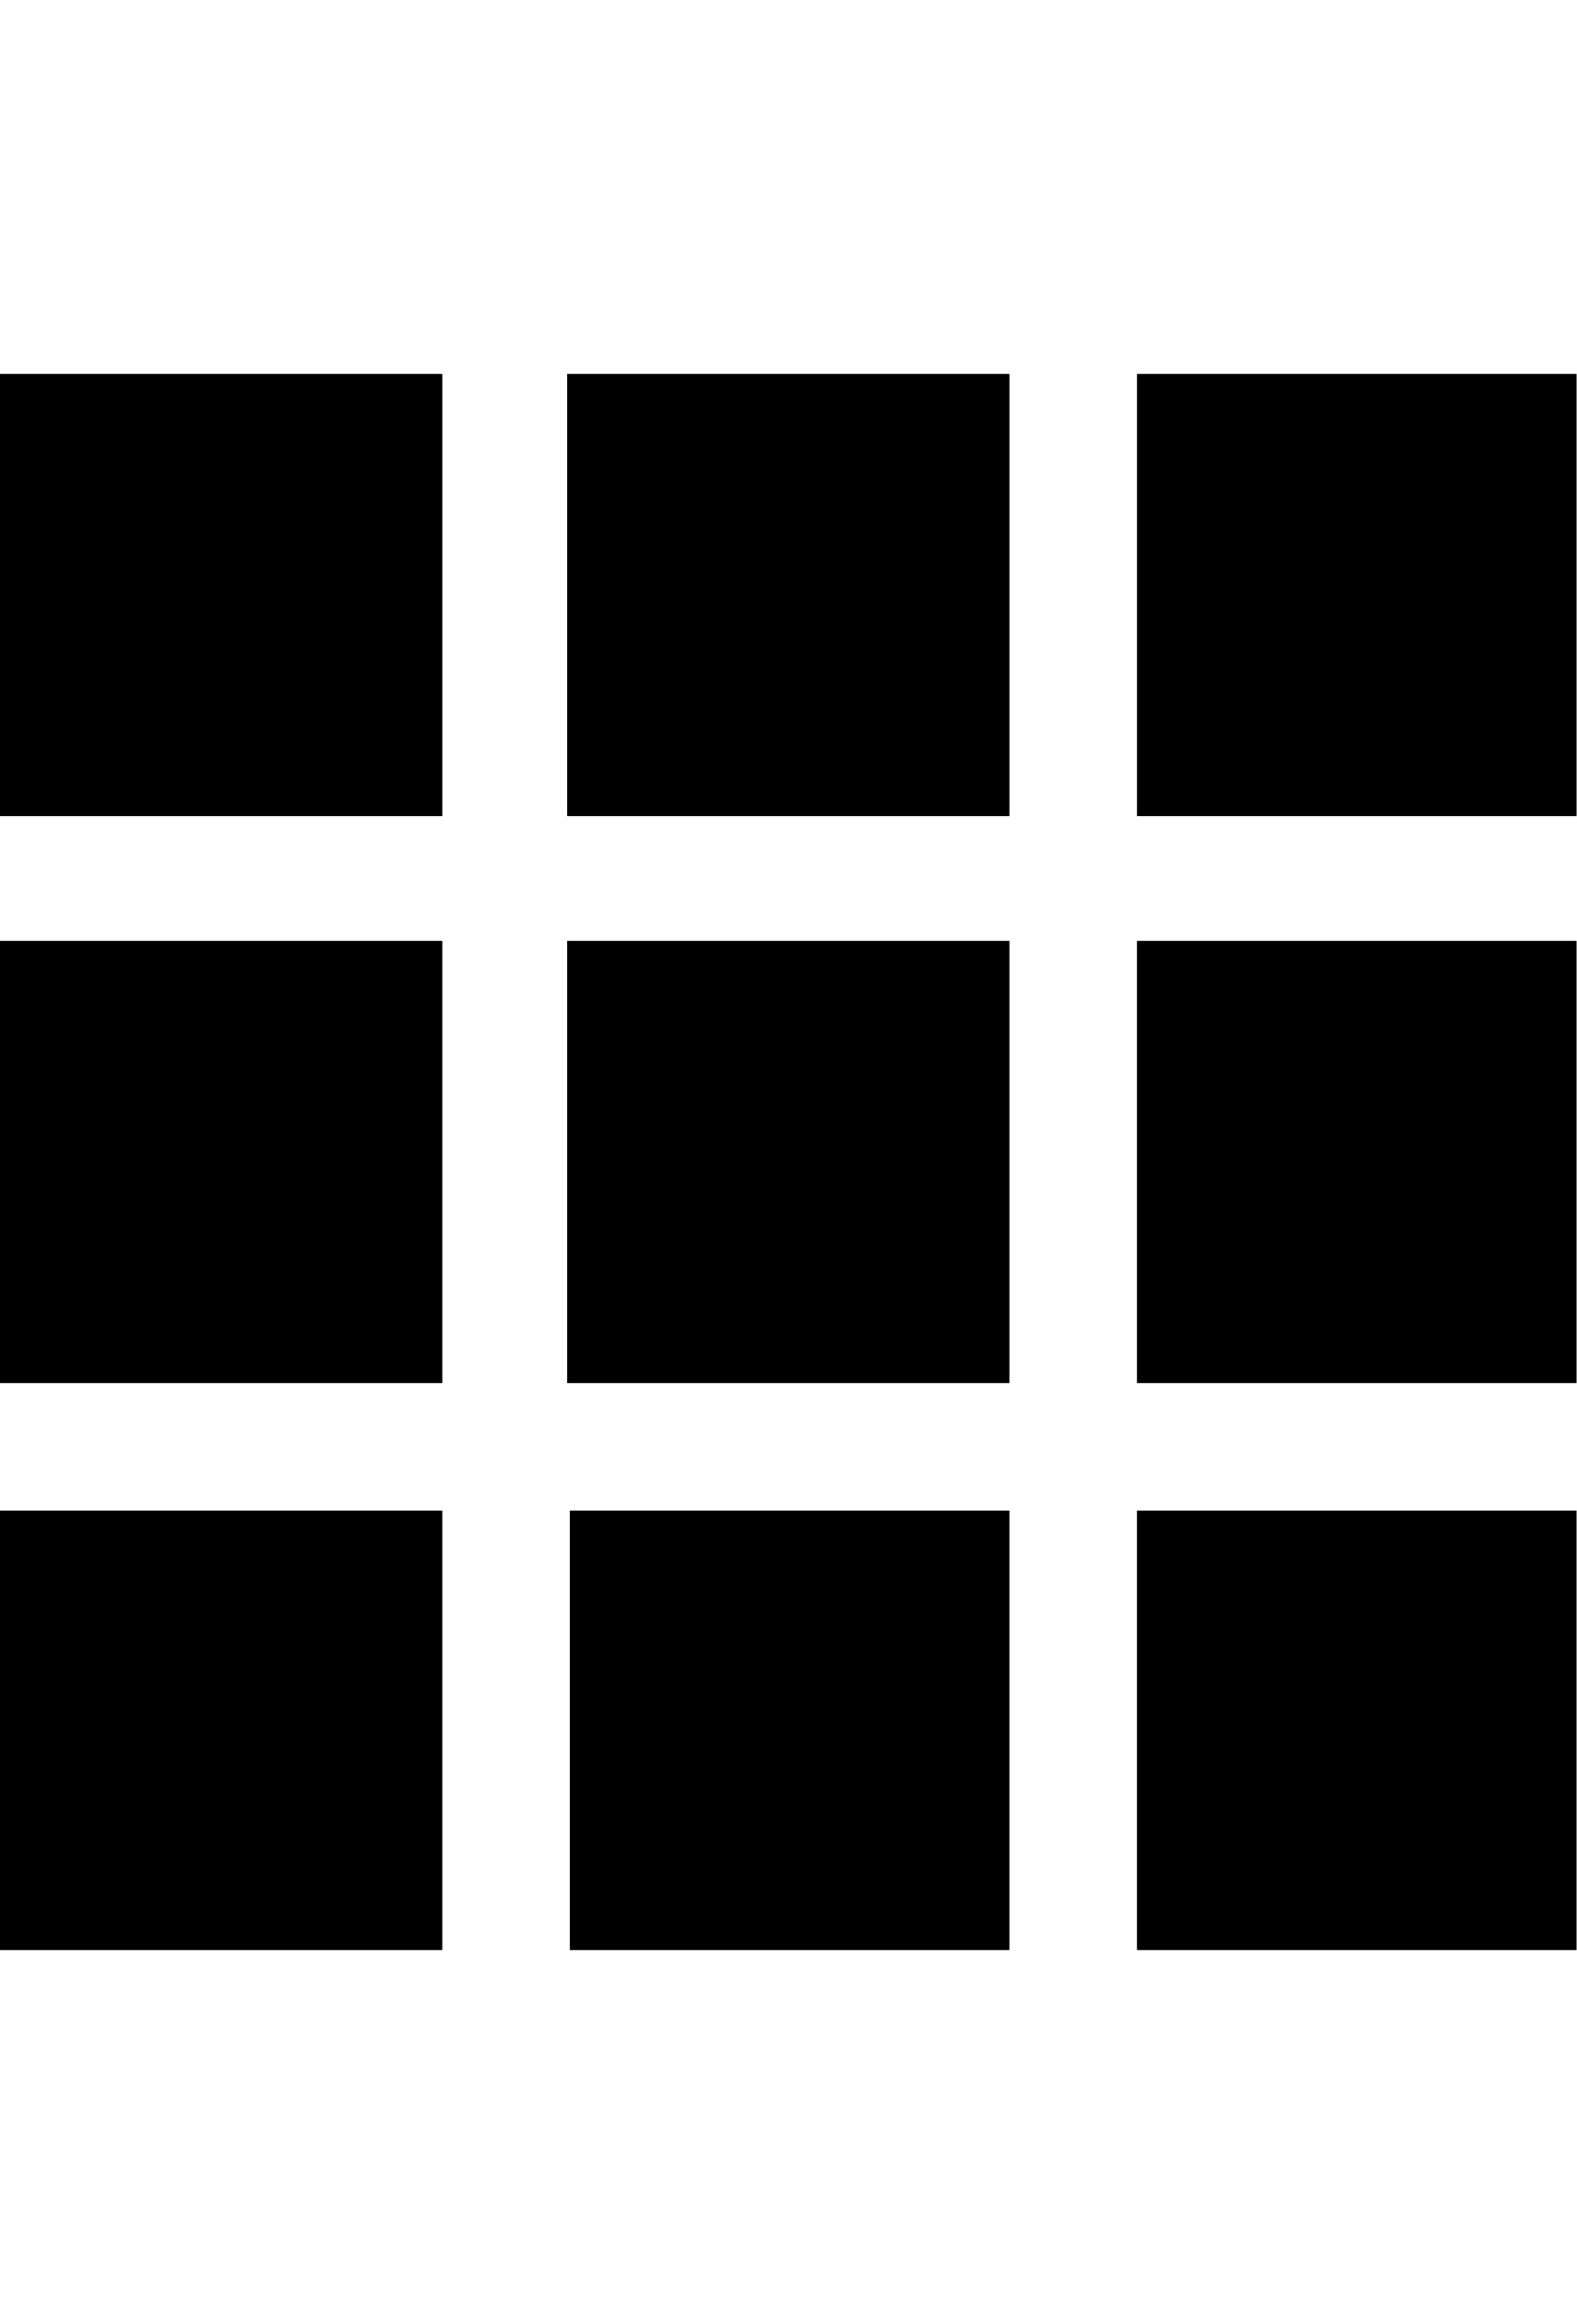
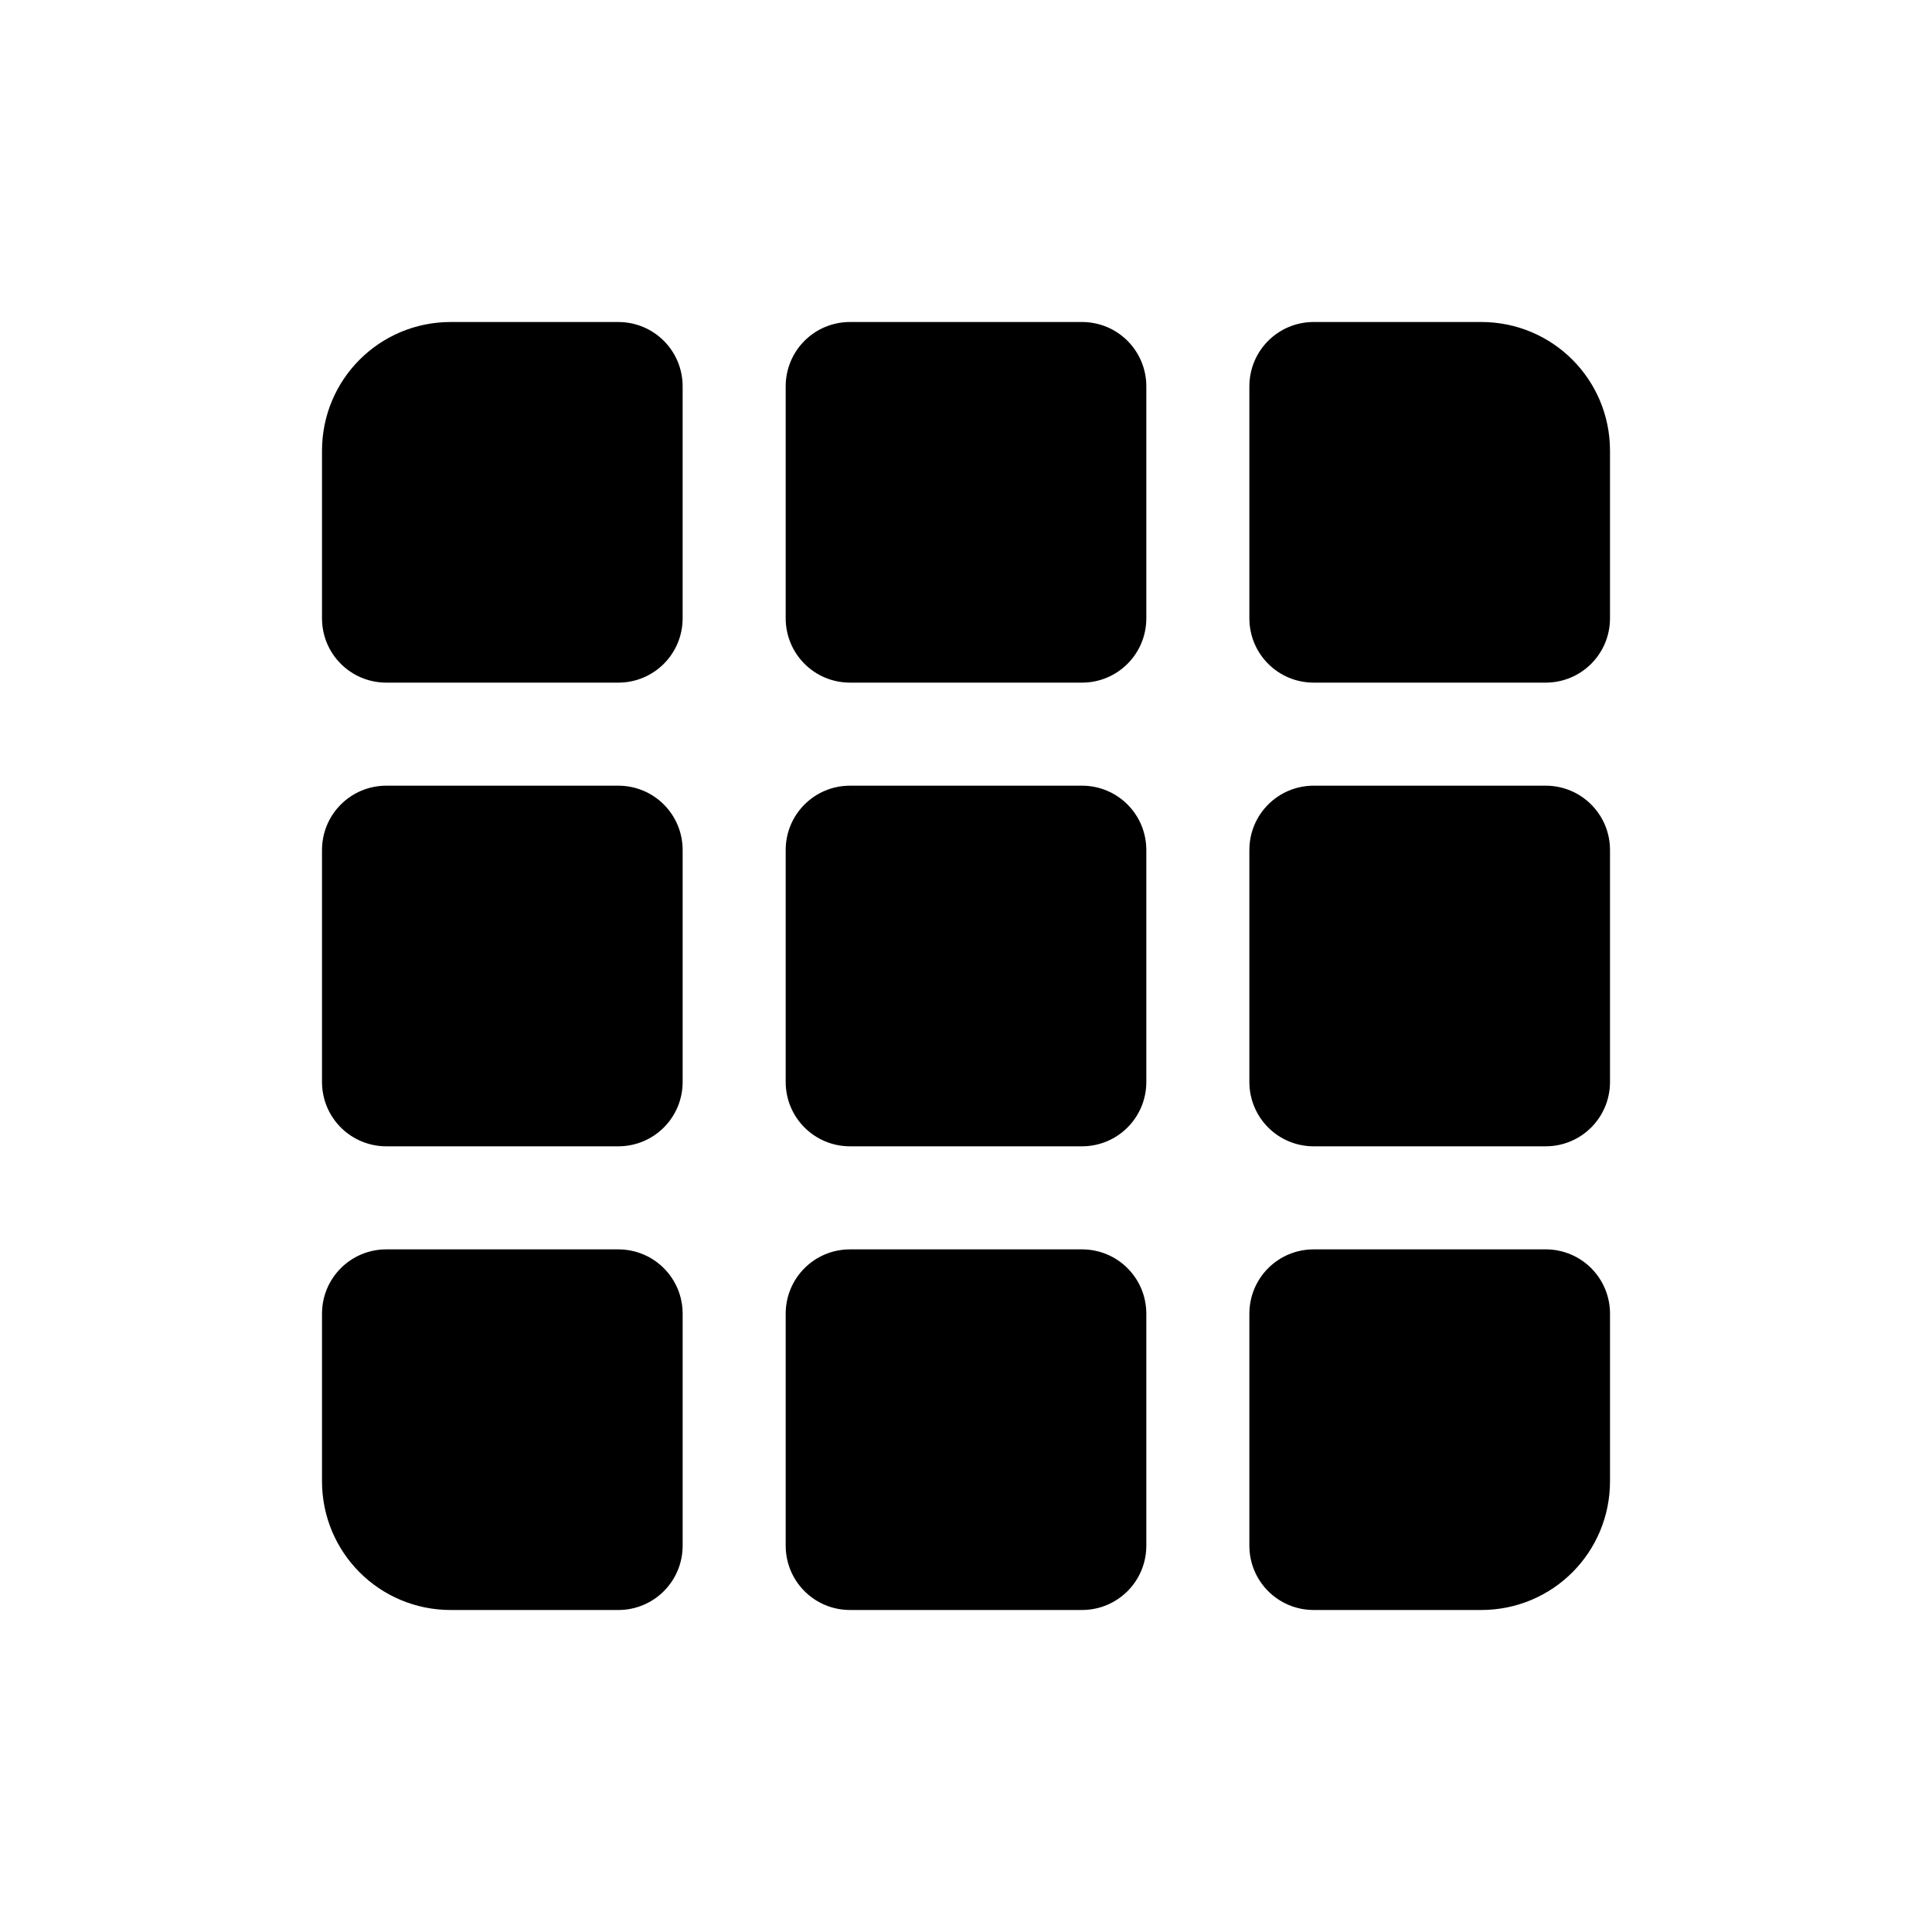
- <svg xmlns="http://www.w3.org/2000/svg" width="680" height="1002.626" viewBox="0 0 179.917 265.278" version="1.1" id="svg1">
+ <svg xmlns="http://www.w3.org/2000/svg" width="1000" height="1000" viewBox="0 0 264.583 264.583" version="1.1" id="svg1">
  <defs id="defs1" />
  <g id="layer1" transform="translate(-124.6188,-95.51458)">
-     <path d="m 124.619,138.195 v 50.476 h 50.476 v -50.476 z m 64.72,0 v 50.476 h 50.476 v 0 -50.476 0 z m 65.03,0 v 50.476 h 50.166 v -50.476 z m -129.751,64.72 v 50.476 h 50.476 v 0 -50.166 0 -0.31 z m 64.72,0 v 50.476 h 0.31 50.166 v 0 0 -50.166 0 -0.31 0 z m 65.03,0 v 50.476 0 h 50.166 v 0 -50.166 0 -0.31 z m -129.751,65.03 v 50.166 h 50.476 v -50.166 z m 65.03,0 v 50.166 h 50.166 v 0 -50.166 0 z m 64.72,0 v 50.166 h 50.166 v -50.166 z" id="path48" style="stroke-width:0.31" />
+     <path id="rect21677" style="fill-opacity:1;stroke-width:0;stroke-linecap:round;stroke-linejoin:round" d="m 186.355,139.612 c -9.772,0 -17.639,7.867 -17.639,17.639 v 22.931 c 0,4.886 3.933,8.819 8.819,8.819 h 31.75 c 4.886,0 8.819,-3.933 8.819,-8.819 v -31.75 c 0,-4.886 -3.933,-8.819 -8.819,-8.819 z m 54.681,0 c -4.886,0 -8.819,3.933 -8.819,8.819 v 31.75 c 0,4.886 3.933,8.819 8.819,8.819 h 31.75 c 4.886,0 8.819,-3.933 8.819,-8.819 v -31.75 c 0,-4.886 -3.933,-8.819 -8.819,-8.819 z m 63.5,0 c -4.886,0 -8.819,3.933 -8.819,8.819 v 31.75 c 0,4.886 3.933,8.819 8.819,8.819 h 31.75 c 4.886,0 8.819,-3.933 8.819,-8.819 v -22.931 c 0,-9.772 -7.867,-17.639 -17.639,-17.639 z m -127,63.5 c -4.886,0 -8.819,3.933 -8.819,8.819 v 31.75 c 0,4.886 3.933,8.819 8.819,8.819 h 31.75 c 4.886,0 8.819,-3.933 8.819,-8.819 v -31.75 c 0,-4.886 -3.933,-8.819 -8.819,-8.819 z m 63.5,0 c -4.886,0 -8.819,3.933 -8.819,8.819 v 31.75 c 0,4.886 3.933,8.819 8.819,8.819 h 31.75 c 4.886,0 8.819,-3.933 8.819,-8.819 v -31.75 c 0,-4.886 -3.933,-8.819 -8.819,-8.819 z m 63.5,0 c -4.886,0 -8.819,3.933 -8.819,8.819 v 31.75 c 0,4.886 3.933,8.819 8.819,8.819 h 31.75 c 4.886,0 8.819,-3.933 8.819,-8.819 v -31.75 c 0,-4.886 -3.933,-8.819 -8.819,-8.819 z m -127,63.5 c -4.886,0 -8.819,3.933 -8.819,8.819 v 22.931 c 0,9.772 7.867,17.639 17.639,17.639 h 22.931 c 4.886,0 8.819,-3.933 8.819,-8.819 v -31.75 c 0,-4.886 -3.933,-8.819 -8.819,-8.819 z m 63.5,0 c -4.886,0 -8.819,3.933 -8.819,8.819 v 31.75 c 0,4.886 3.933,8.819 8.819,8.819 h 31.75 c 4.886,0 8.819,-3.933 8.819,-8.819 v -31.75 c 0,-4.886 -3.933,-8.819 -8.819,-8.819 z m 63.5,0 c -4.886,0 -8.819,3.933 -8.819,8.819 v 31.75 c 0,4.886 3.933,8.819 8.819,8.819 h 22.931 c 9.772,0 17.639,-7.867 17.639,-17.639 v -22.931 c 0,-4.886 -3.933,-8.819 -8.819,-8.819 z" />
  </g>
</svg>
